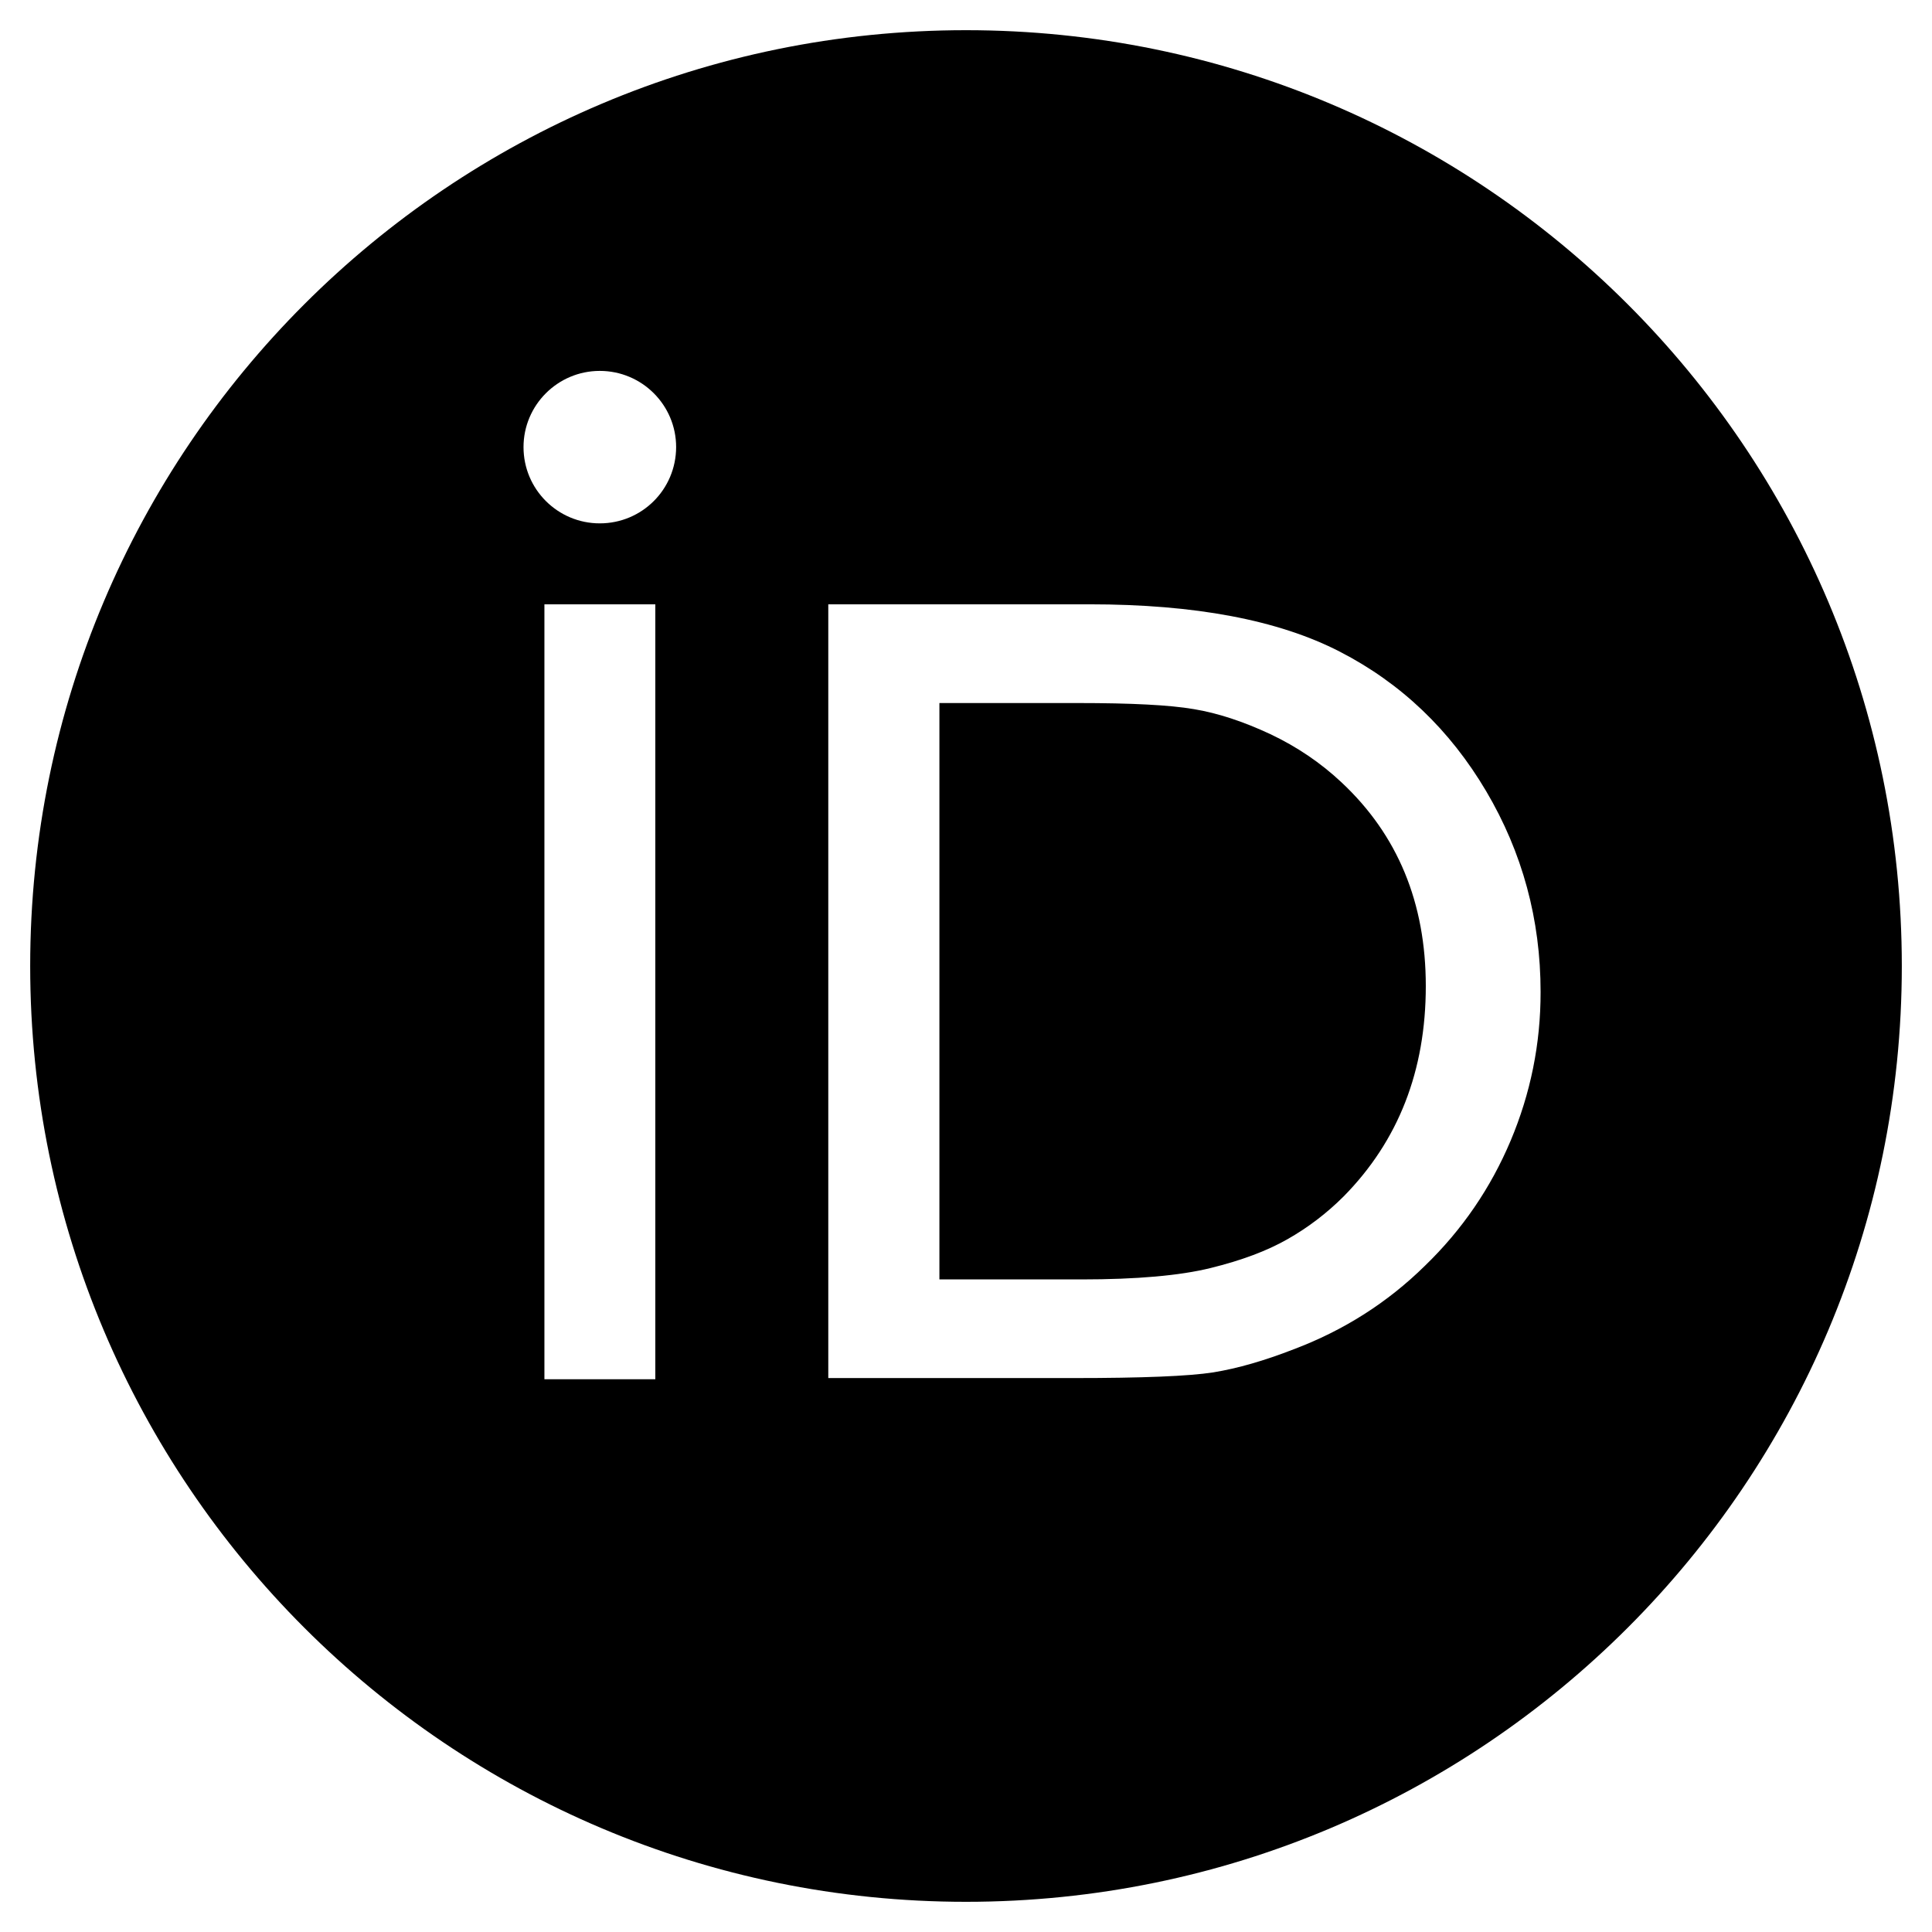
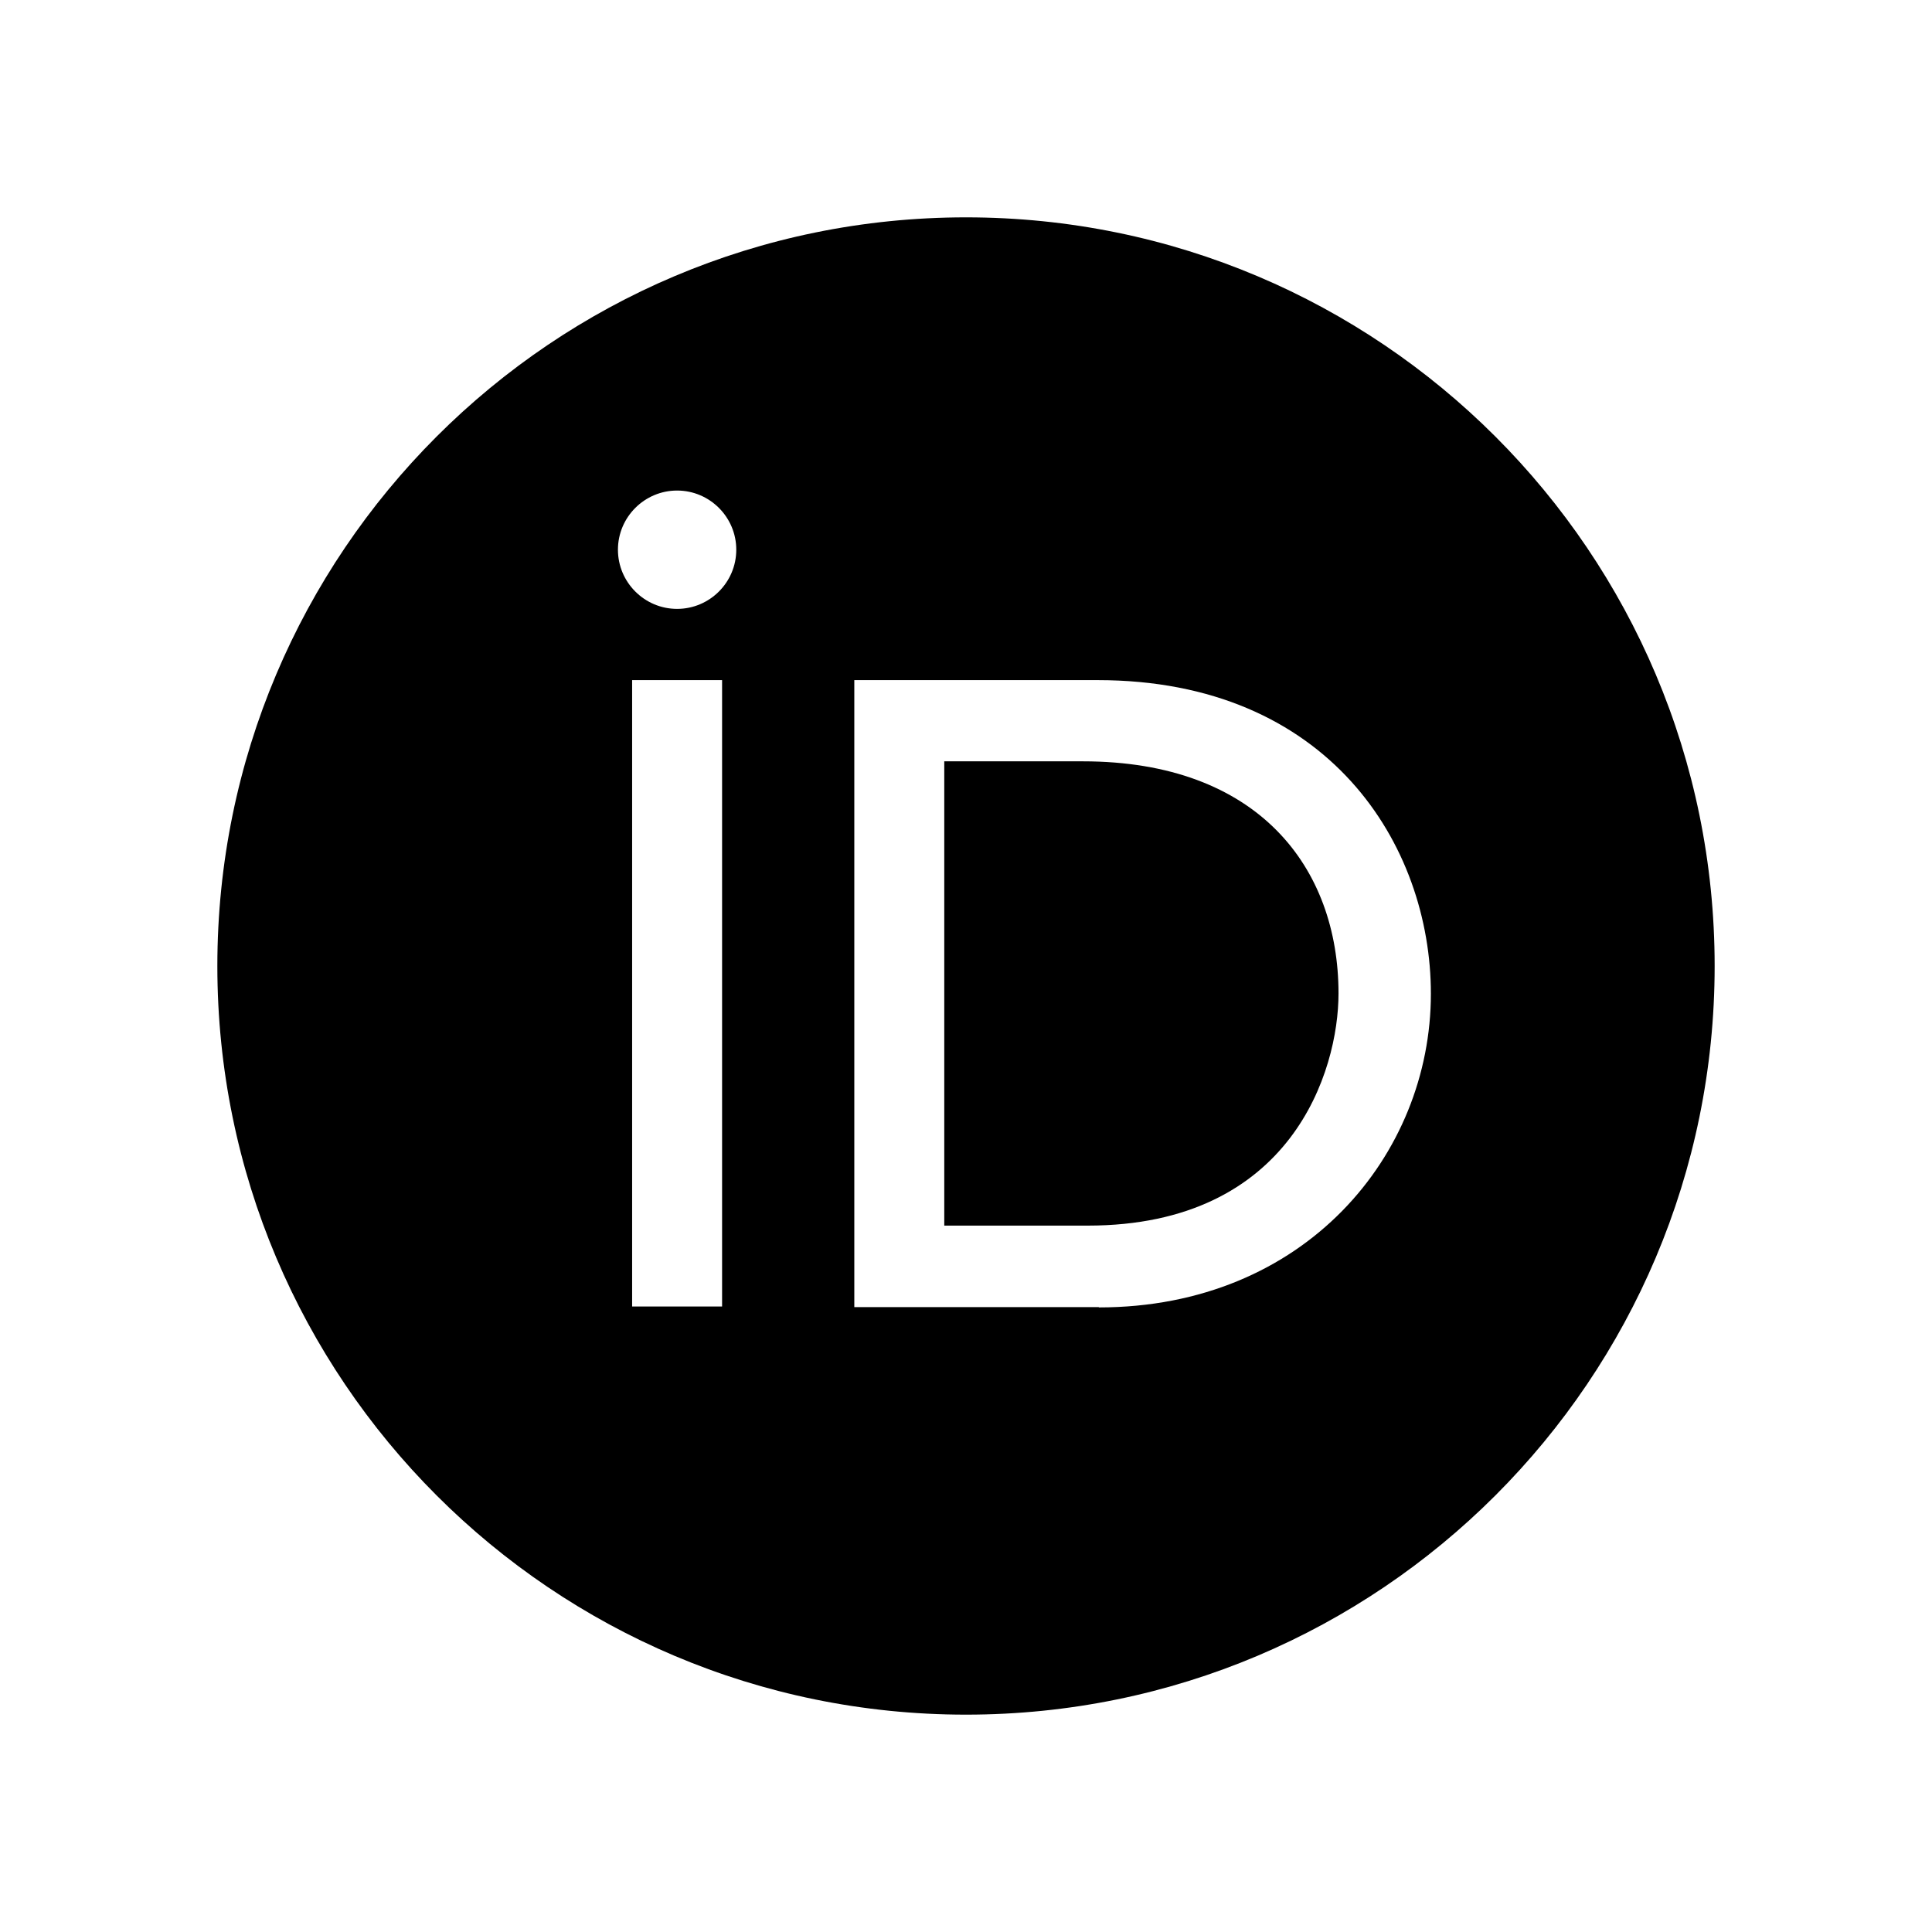
- <svg xmlns="http://www.w3.org/2000/svg" id="svg8" version="1.1" viewBox="0 0 512 512" height="512" width="512">
-   <defs id="defs2" />
-   <g id="layer6">
-     <path id="path2" d="m 336.621,194.538 c -7.13,-3.327 -13.867,-5.559 -20.253,-6.613 -6.365,-1.095 -16.575,-1.612 -30.711,-1.612 h -36.704 v 152.747 h 37.634 c 14.674,0 26.081,-1.013 34.224,-3.017 8.143,-2.004 14.922,-4.526 20.357,-7.626 5.435,-3.079 10.416,-6.862 14.942,-11.387 14.488,-14.715 21.741,-33.273 21.741,-55.718 0,-22.052 -7.44,-40.052 -22.341,-53.982 -5.497,-5.167 -11.821,-9.445 -18.889,-12.793 z M 256,8 C 119.022,8 8,119.042 8,256 8,392.958 119.022,504 256,504 392.978,504 504,392.958 504,256 504,119.042 392.978,8 256,8 Z M 173.664,365.513 H 144.275 V 160.148 h 29.388 z M 158.95,138.696 c -11.139,0 -20.212,-9.011 -20.212,-20.212 0,-11.118 9.052,-20.191 20.212,-20.191 11.181,0 20.232,9.052 20.232,20.191 -0.022,11.222 -9.052,20.212 -20.232,20.212 z m 241.387,163.597 c -5.291,12.545 -12.834,23.581 -22.651,33.087 -9.982,9.837 -21.597,17.194 -34.844,22.196 -7.75,3.017 -14.839,5.063 -21.307,6.117 -6.489,1.013 -18.828,1.509 -37.076,1.509 H 219.503 V 160.148 h 69.233 c 27.962,0 50.034,4.154 66.32,12.545 16.265,8.37 29.181,20.729 38.792,36.973 9.61,16.265 14.425,34.018 14.425,53.196 0.023,13.764 -2.666,26.908 -7.936,39.432 z" style="stroke-width:0.077" />
-   </g>
+ <svg xmlns="http://www.w3.org/2000/svg" viewBox="0 0 640 640">
+   <path d="M358.7 252.2L312.8 252.2L312.8 406L360.3 406C427.9 406 443.4 354.7 443.4 329.1C443.4 287.5 416.9 252.2 358.7 252.2zM320 72C183 72 72 183 72 320C72 457 183 568 320 568C457 568 568 457 568 320C568 183 457 72 320 72zM239.2 432.8L209.4 432.8L209.4 225.3L239.2 225.3L239.2 432.8zM224.3 162.5C235.1 162.5 243.9 171.3 243.9 182.1C243.9 192.9 235.1 201.7 224.3 201.7C213.5 201.7 204.7 192.9 204.7 182.1C204.7 171.3 213.5 162.5 224.3 162.5zM364 433L283 433L283 225.3L363.6 225.3C440.3 225.3 474 280.1 474 329.2C474 382.5 432.3 433.1 364 433.1z" />
</svg>
